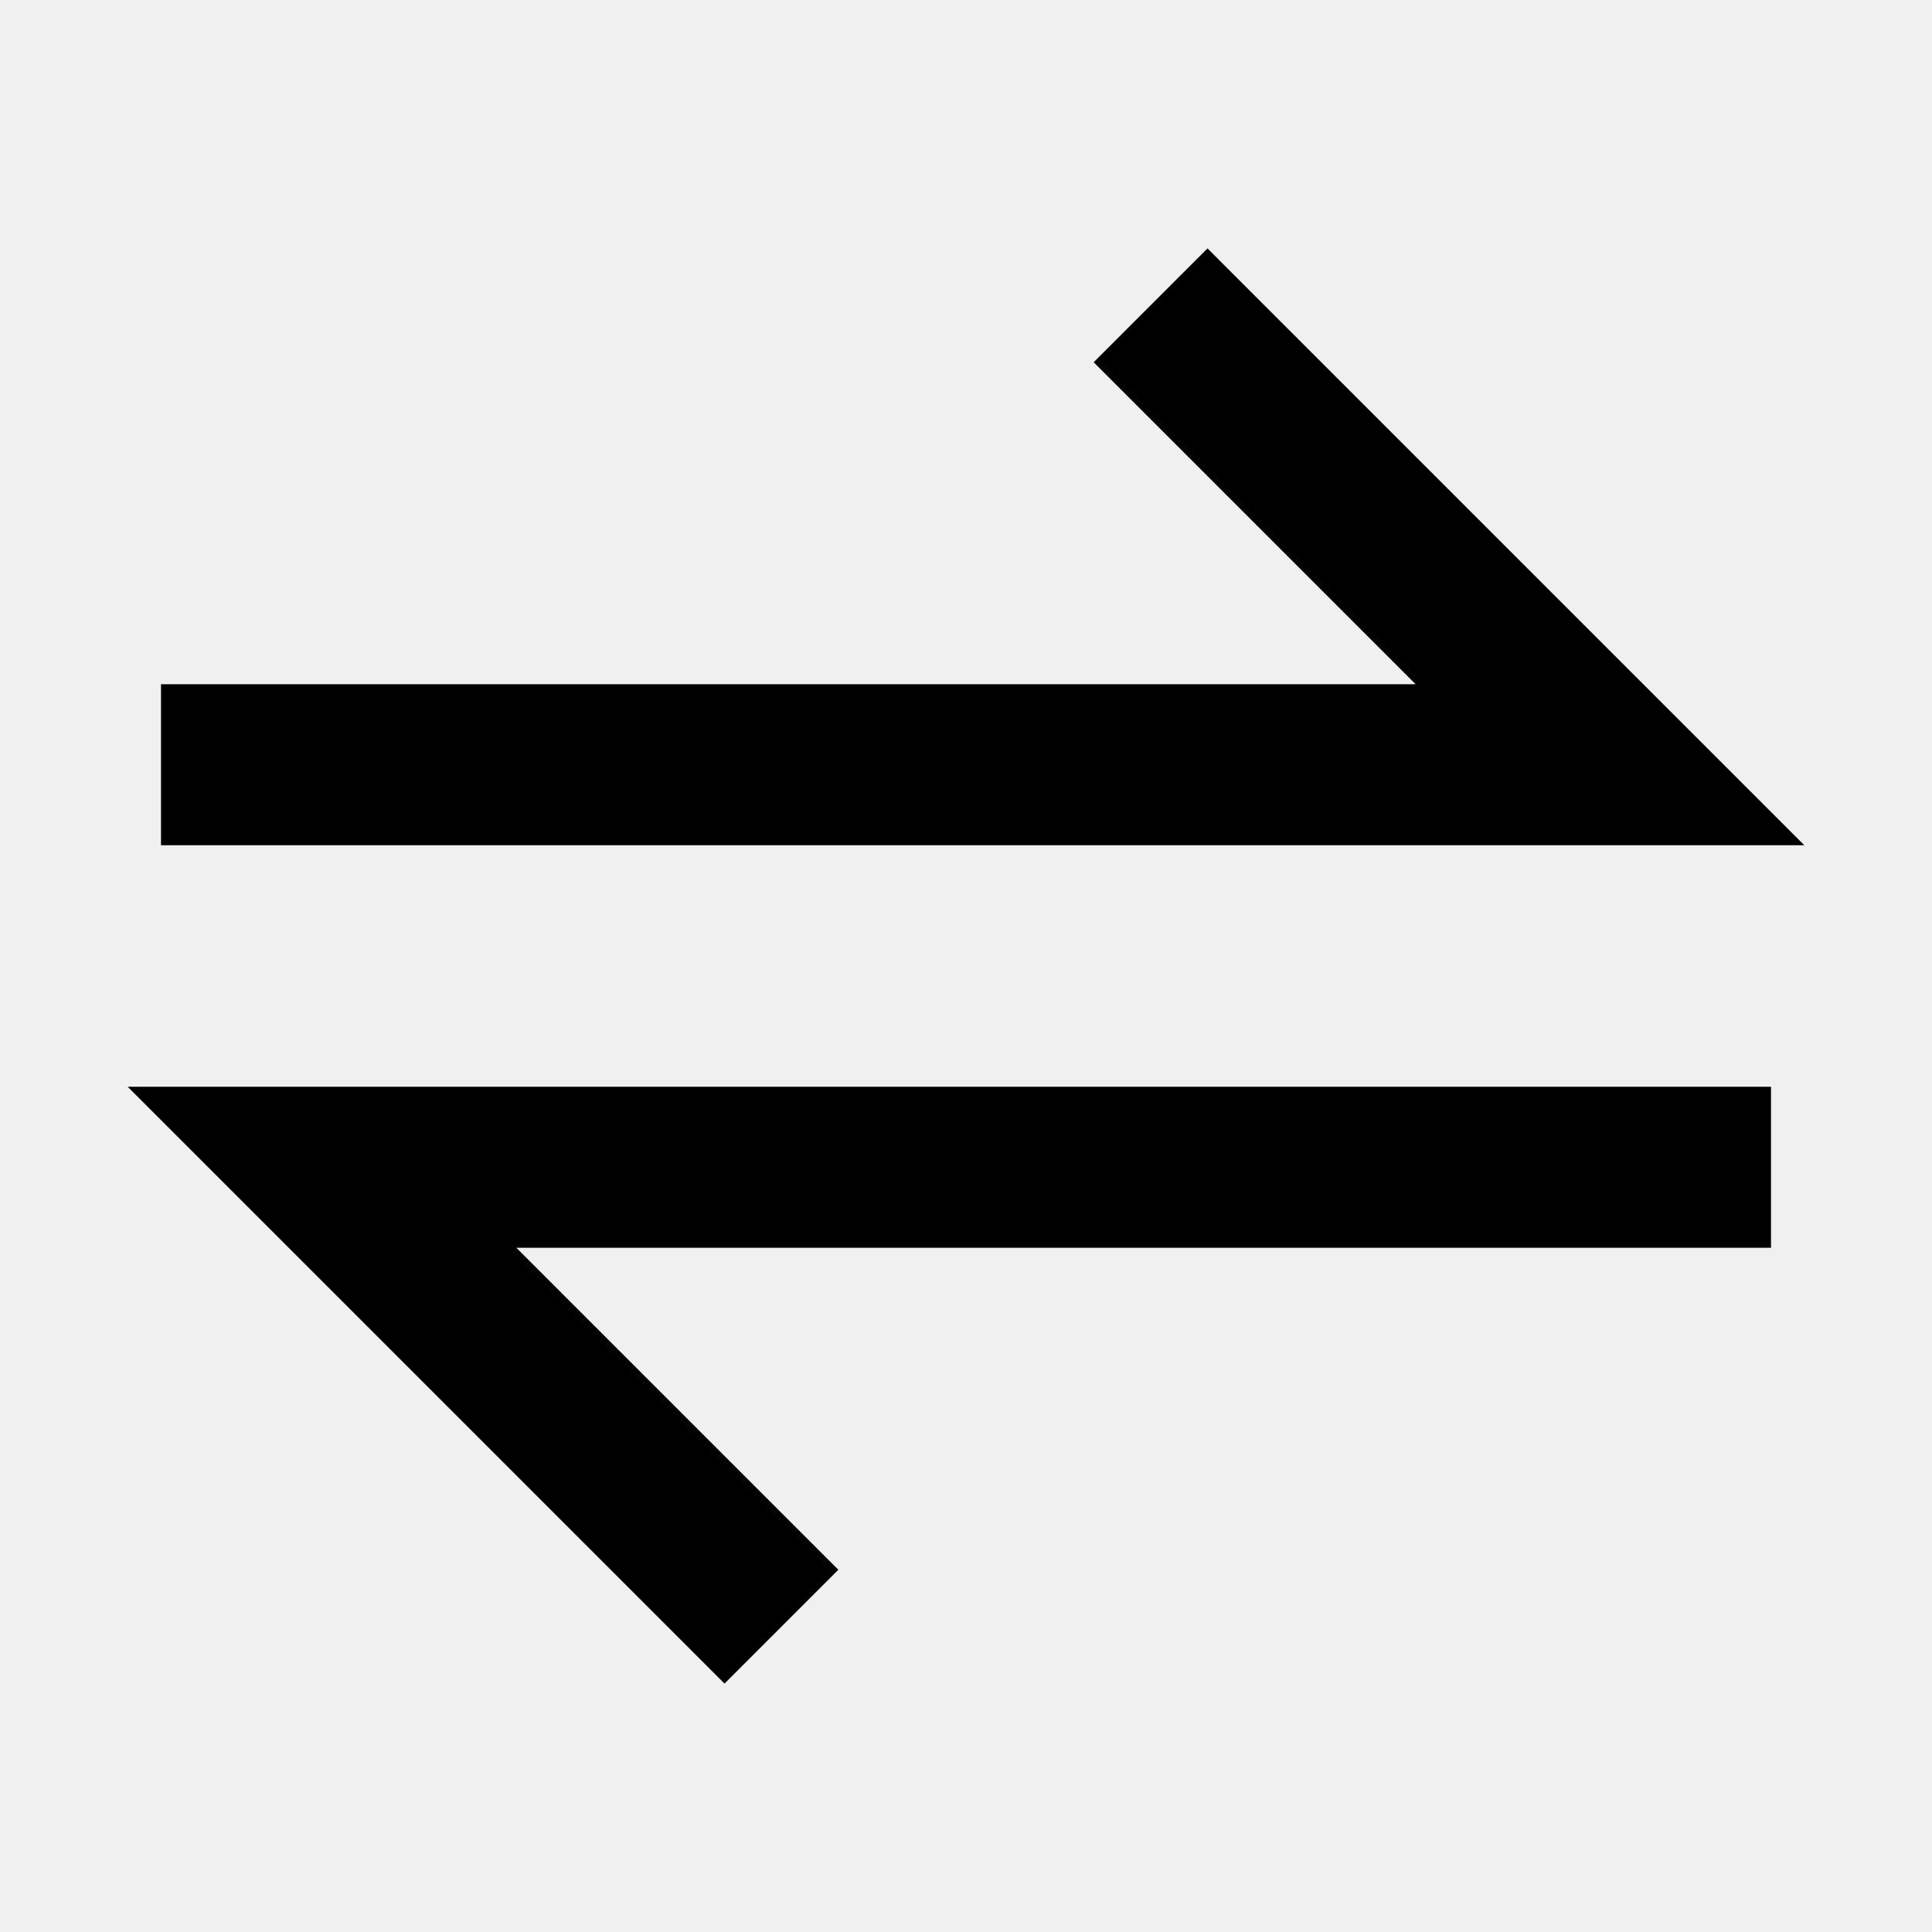
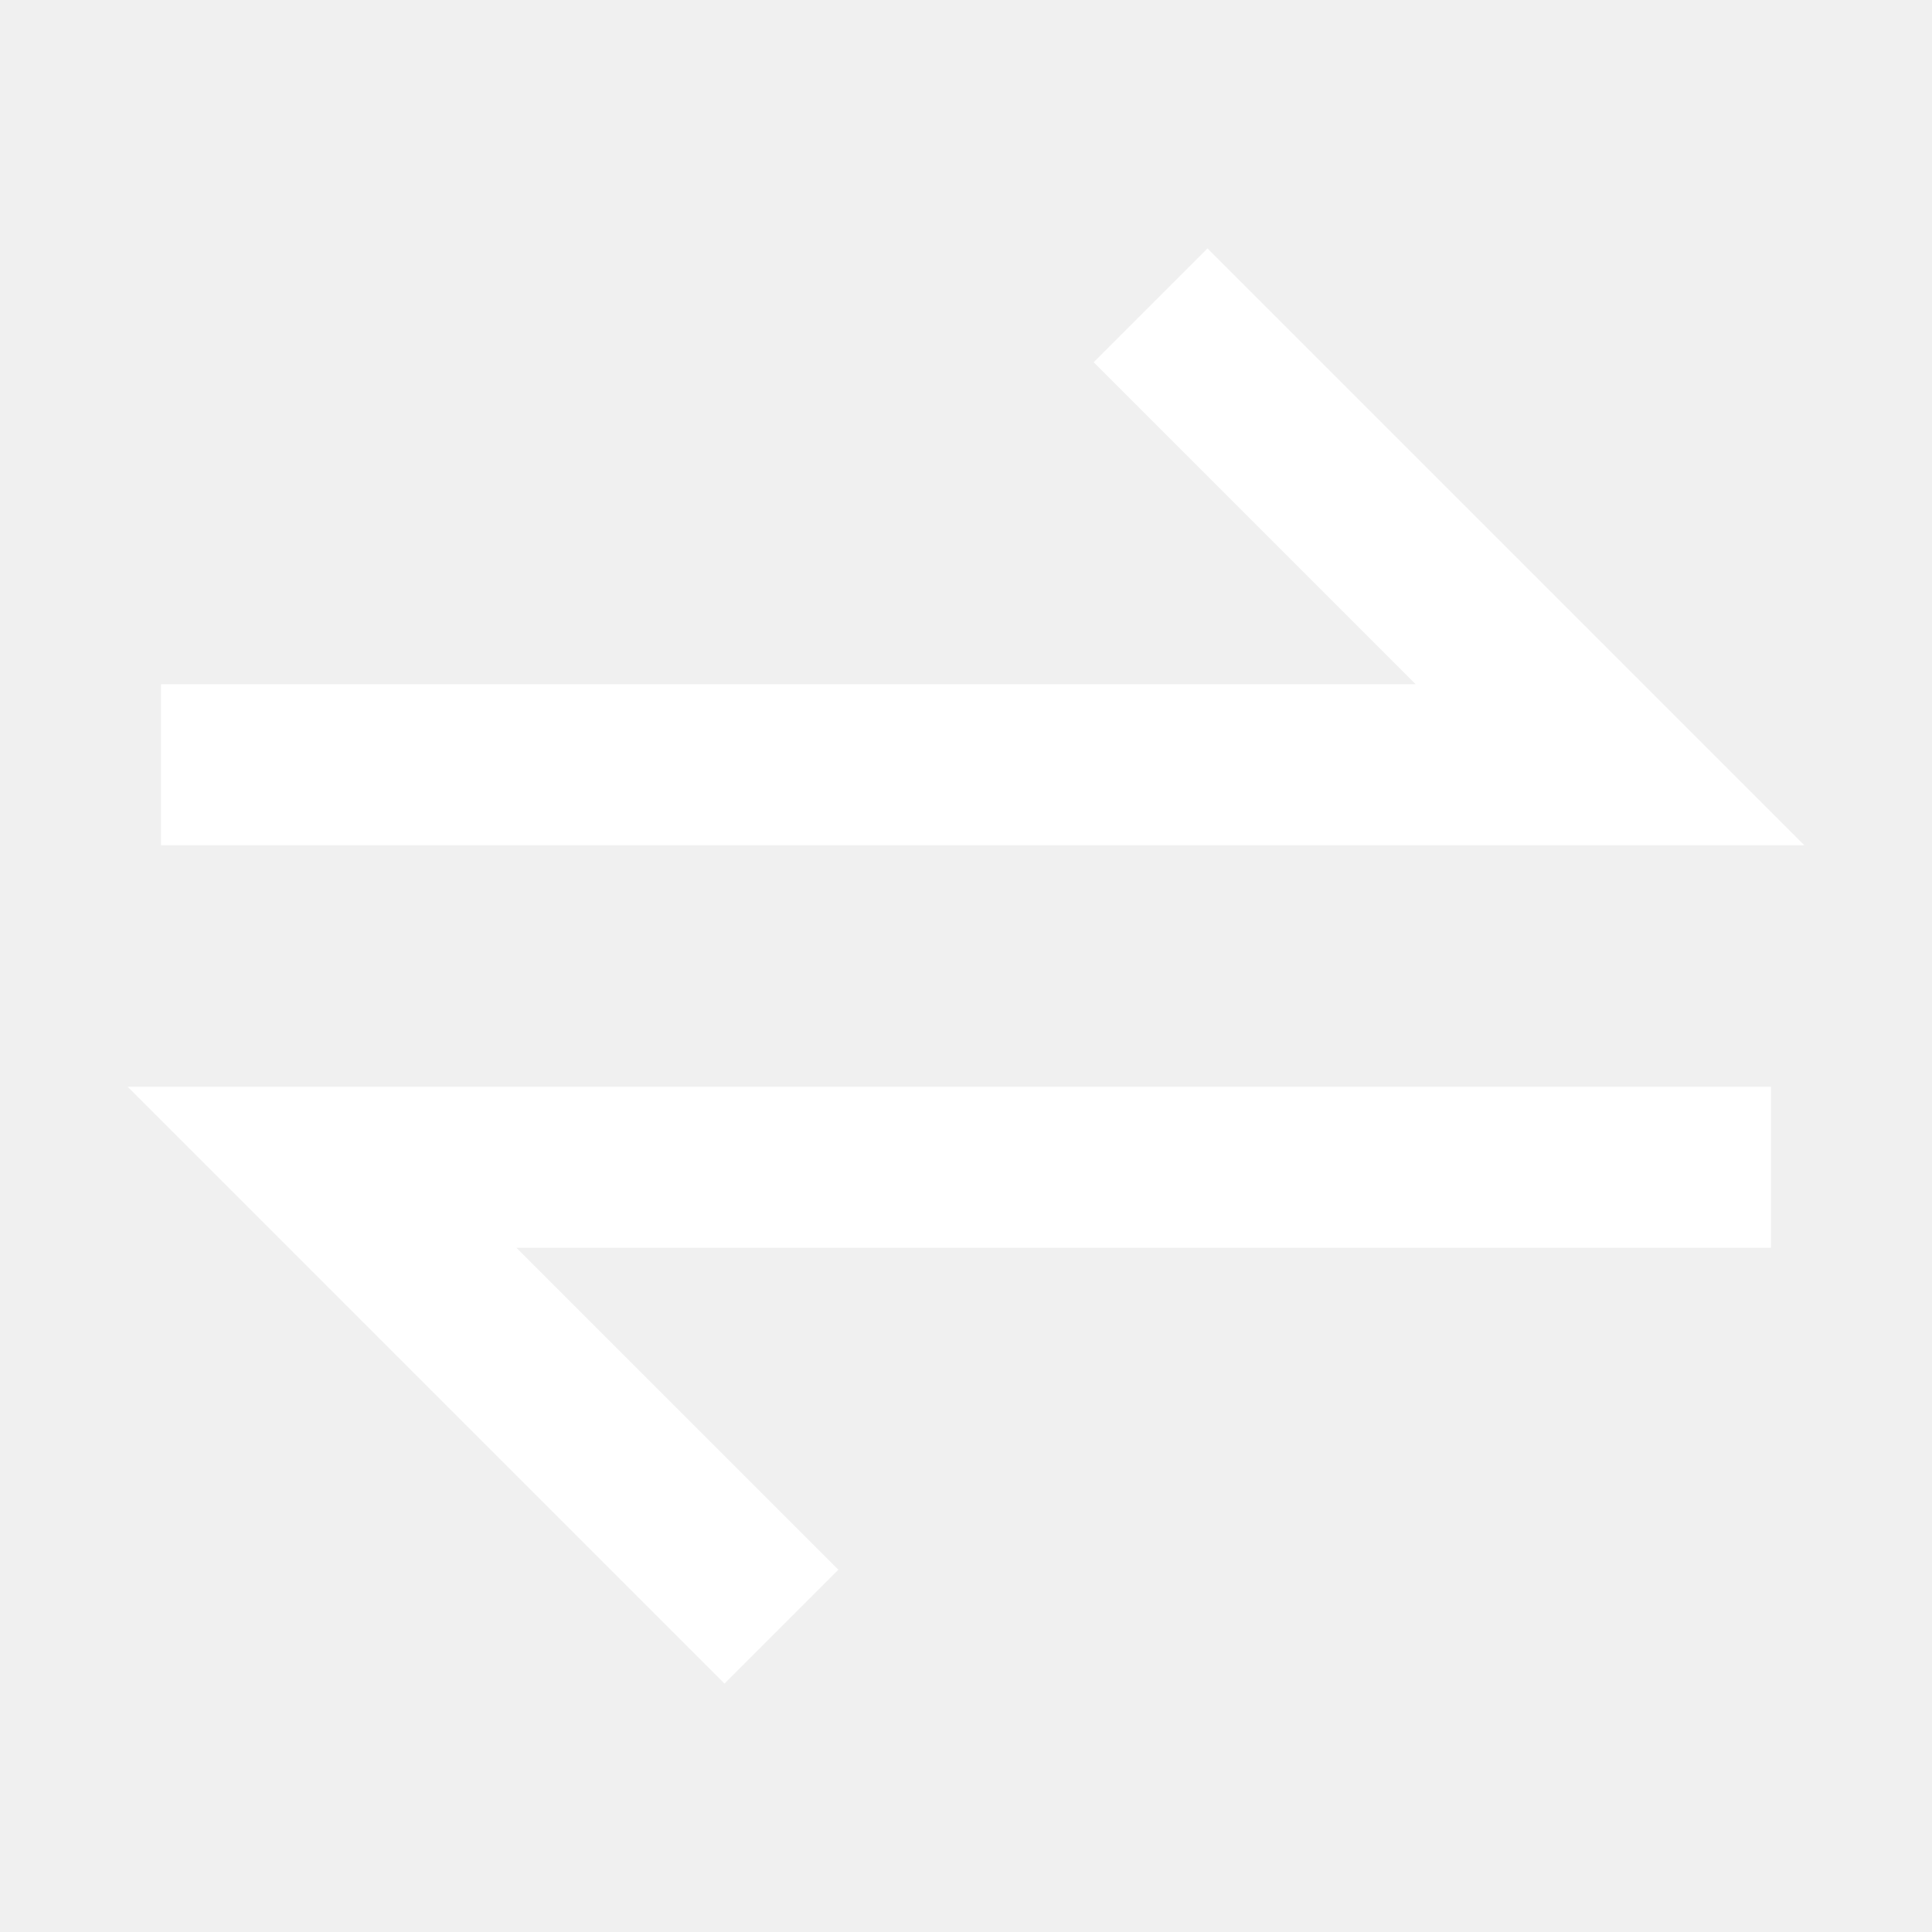
<svg xmlns="http://www.w3.org/2000/svg" width="24" height="24" viewBox="0 0 24 24" fill="none">
  <g id="swap">
-     <path id="stroke1" d="M21 14.5H4L9 19.5M3 9.5L20 9.5L15 4.5" stroke="black" stroke-width="2" stroke-linecap="square" />
+     <path id="stroke1" d="M21 14.5H4L9 19.5M3 9.5L20 9.5L15 4.5" stroke="#FFFFFF" stroke-width="2" stroke-linecap="square" />
  </g>
</svg>
